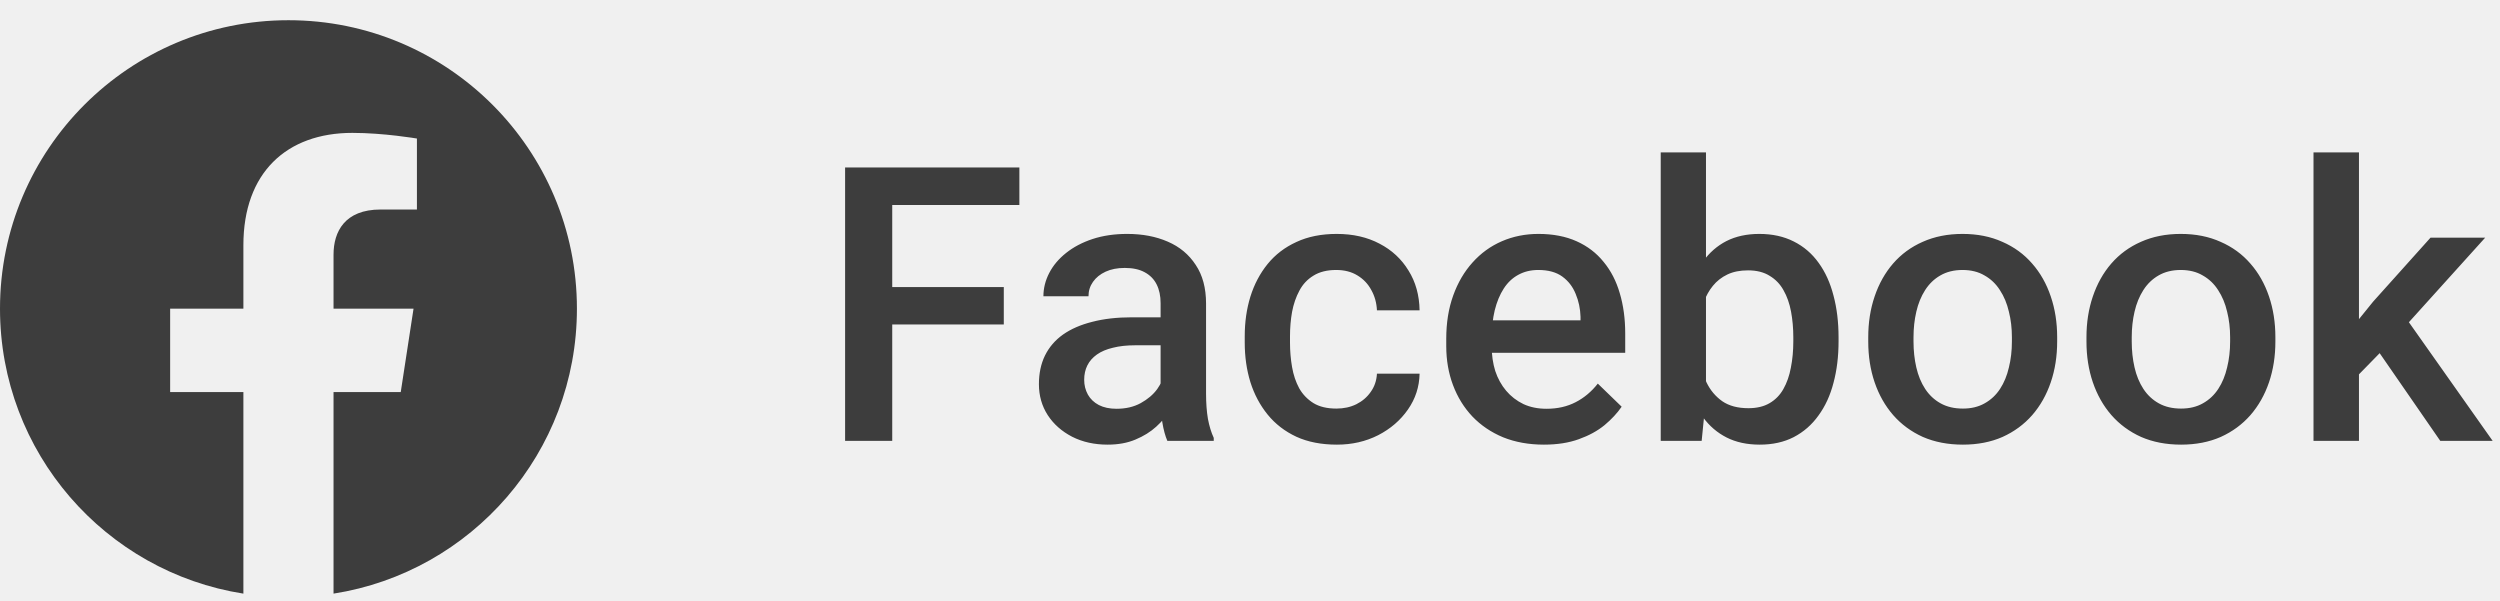
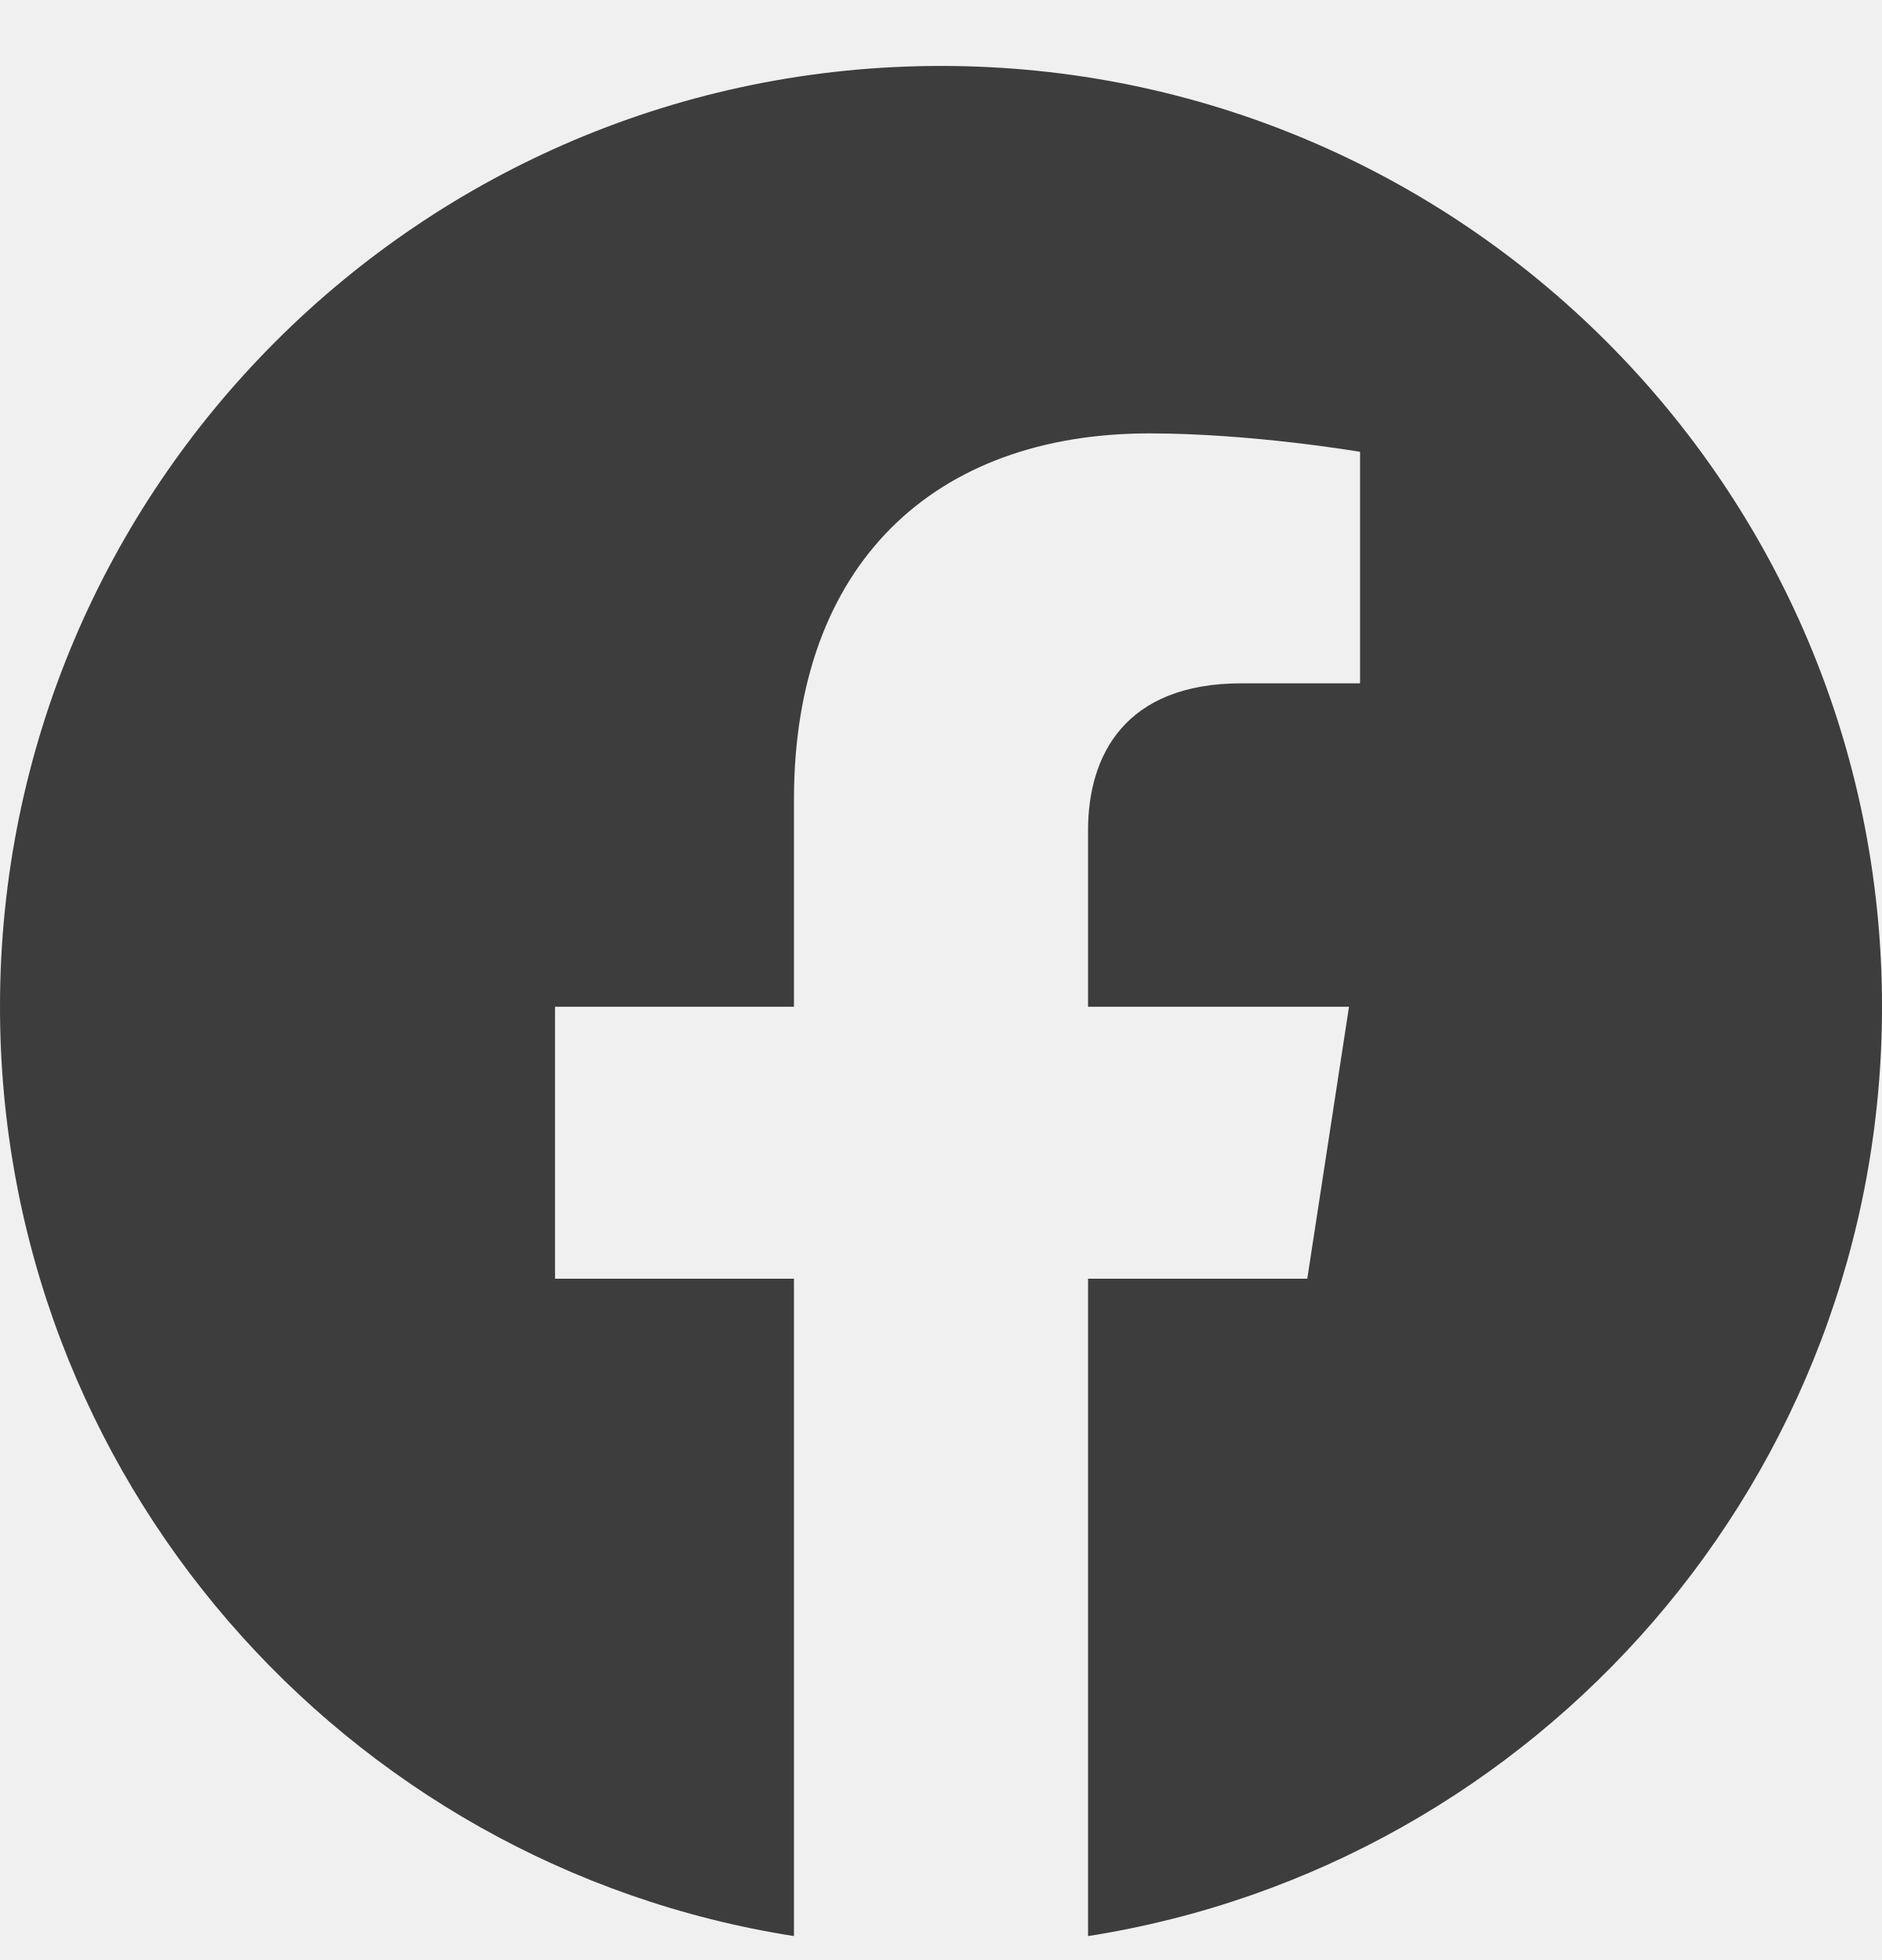
- <svg xmlns="http://www.w3.org/2000/svg" width="104" height="25" viewBox="0 0 104 25" fill="none">
-   <g clipPath="url(#clip0_2644_1766)">
-     <g clipPath="url(#clip1_2644_1766)">
-       <path d="M24 12.841C24 6.213 18.627 0.841 12 0.841C5.373 0.841 0 6.213 0 12.841C0 18.83 4.388 23.795 10.125 24.695V16.31H7.078V12.841H10.125V10.197C10.125 7.19 11.917 5.528 14.658 5.528C15.97 5.528 17.344 5.763 17.344 5.763V8.716H15.831C14.34 8.716 13.875 9.641 13.875 10.591V12.841H17.203L16.671 16.31H13.875V24.695C19.612 23.795 24 18.83 24 12.841Z" fill="#3D3D3D" />
-     </g>
-     <path d="M37.117 6.966V18.341H35.156V6.966H37.117ZM41.758 11.942V13.497H36.617V11.942H41.758ZM42.406 6.966V8.528H36.617V6.966H42.406ZM48.281 16.645V12.614C48.281 12.312 48.227 12.052 48.117 11.833C48.008 11.614 47.841 11.445 47.617 11.325C47.398 11.205 47.122 11.146 46.789 11.146C46.482 11.146 46.216 11.198 45.992 11.302C45.768 11.406 45.594 11.546 45.469 11.724C45.344 11.901 45.281 12.101 45.281 12.325H43.406C43.406 11.992 43.487 11.669 43.648 11.356C43.81 11.044 44.044 10.765 44.352 10.521C44.659 10.276 45.026 10.083 45.453 9.942C45.88 9.802 46.359 9.731 46.891 9.731C47.526 9.731 48.089 9.838 48.578 10.052C49.073 10.265 49.461 10.588 49.742 11.021C50.029 11.448 50.172 11.984 50.172 12.63V16.388C50.172 16.773 50.198 17.119 50.25 17.427C50.307 17.729 50.388 17.992 50.492 18.216V18.341H48.562C48.474 18.138 48.404 17.88 48.352 17.567C48.305 17.25 48.281 16.942 48.281 16.645ZM48.555 13.2L48.57 14.364H47.219C46.87 14.364 46.562 14.398 46.297 14.466C46.031 14.528 45.81 14.622 45.633 14.747C45.456 14.872 45.323 15.023 45.234 15.2C45.146 15.377 45.102 15.578 45.102 15.802C45.102 16.026 45.154 16.231 45.258 16.419C45.362 16.601 45.513 16.744 45.711 16.849C45.914 16.953 46.159 17.005 46.445 17.005C46.831 17.005 47.167 16.927 47.453 16.77C47.745 16.609 47.974 16.414 48.141 16.185C48.307 15.95 48.396 15.729 48.406 15.521L49.016 16.356C48.953 16.57 48.846 16.799 48.695 17.044C48.544 17.289 48.346 17.523 48.102 17.747C47.862 17.966 47.573 18.145 47.234 18.286C46.901 18.427 46.516 18.497 46.078 18.497C45.526 18.497 45.034 18.388 44.602 18.169C44.169 17.945 43.831 17.645 43.586 17.27C43.341 16.89 43.219 16.461 43.219 15.981C43.219 15.534 43.302 15.138 43.469 14.794C43.641 14.445 43.891 14.153 44.219 13.919C44.552 13.685 44.958 13.508 45.438 13.388C45.917 13.263 46.464 13.2 47.078 13.2H48.555ZM55.594 16.997C55.901 16.997 56.177 16.937 56.422 16.817C56.672 16.692 56.872 16.52 57.023 16.302C57.18 16.083 57.266 15.83 57.281 15.544H59.055C59.044 16.091 58.883 16.588 58.57 17.036C58.258 17.484 57.844 17.841 57.328 18.106C56.812 18.367 56.242 18.497 55.617 18.497C54.971 18.497 54.409 18.388 53.93 18.169C53.45 17.945 53.052 17.638 52.734 17.247C52.417 16.856 52.177 16.406 52.016 15.896C51.859 15.385 51.781 14.838 51.781 14.255V13.981C51.781 13.398 51.859 12.851 52.016 12.341C52.177 11.825 52.417 11.372 52.734 10.981C53.052 10.591 53.45 10.286 53.93 10.067C54.409 9.843 54.969 9.731 55.609 9.731C56.286 9.731 56.88 9.867 57.391 10.138C57.901 10.403 58.302 10.776 58.594 11.255C58.891 11.729 59.044 12.281 59.055 12.911H57.281C57.266 12.599 57.188 12.317 57.047 12.067C56.911 11.812 56.719 11.609 56.469 11.458C56.224 11.307 55.93 11.231 55.586 11.231C55.206 11.231 54.891 11.31 54.641 11.466C54.391 11.617 54.195 11.825 54.055 12.091C53.914 12.351 53.812 12.646 53.75 12.974C53.693 13.296 53.664 13.633 53.664 13.981V14.255C53.664 14.604 53.693 14.942 53.75 15.271C53.807 15.599 53.906 15.893 54.047 16.153C54.193 16.409 54.391 16.614 54.641 16.77C54.891 16.922 55.208 16.997 55.594 16.997ZM64.227 18.497C63.602 18.497 63.036 18.395 62.531 18.192C62.031 17.984 61.604 17.695 61.25 17.325C60.901 16.955 60.633 16.52 60.445 16.02C60.258 15.521 60.164 14.981 60.164 14.403V14.091C60.164 13.429 60.26 12.83 60.453 12.294C60.646 11.758 60.914 11.299 61.258 10.919C61.602 10.534 62.008 10.239 62.477 10.036C62.945 9.833 63.453 9.731 64 9.731C64.604 9.731 65.133 9.833 65.586 10.036C66.039 10.239 66.414 10.526 66.711 10.896C67.013 11.26 67.237 11.695 67.383 12.2C67.534 12.705 67.609 13.263 67.609 13.872V14.677H61.078V13.325H65.75V13.177C65.74 12.838 65.672 12.521 65.547 12.224C65.427 11.927 65.242 11.687 64.992 11.505C64.742 11.323 64.409 11.231 63.992 11.231C63.68 11.231 63.401 11.299 63.156 11.435C62.917 11.565 62.716 11.755 62.555 12.005C62.393 12.255 62.268 12.557 62.18 12.911C62.096 13.26 62.055 13.653 62.055 14.091V14.403C62.055 14.773 62.104 15.117 62.203 15.435C62.307 15.747 62.458 16.02 62.656 16.255C62.854 16.489 63.094 16.674 63.375 16.81C63.656 16.94 63.977 17.005 64.336 17.005C64.789 17.005 65.193 16.914 65.547 16.731C65.901 16.549 66.208 16.291 66.469 15.958L67.461 16.919C67.279 17.185 67.042 17.44 66.75 17.685C66.458 17.924 66.102 18.119 65.68 18.27C65.263 18.422 64.779 18.497 64.227 18.497ZM69.086 6.341H70.969V16.536L70.789 18.341H69.086V6.341ZM76.484 14.036V14.2C76.484 14.825 76.414 15.401 76.273 15.927C76.138 16.448 75.93 16.901 75.648 17.286C75.372 17.672 75.029 17.971 74.617 18.185C74.211 18.393 73.74 18.497 73.203 18.497C72.677 18.497 72.219 18.398 71.828 18.2C71.438 18.002 71.109 17.721 70.844 17.356C70.583 16.992 70.372 16.557 70.211 16.052C70.049 15.546 69.935 14.989 69.867 14.38V13.856C69.935 13.242 70.049 12.685 70.211 12.185C70.372 11.679 70.583 11.245 70.844 10.88C71.109 10.51 71.435 10.226 71.82 10.028C72.211 9.83 72.667 9.731 73.188 9.731C73.729 9.731 74.206 9.836 74.617 10.044C75.034 10.252 75.38 10.549 75.656 10.935C75.932 11.315 76.138 11.768 76.273 12.294C76.414 12.82 76.484 13.401 76.484 14.036ZM74.602 14.2V14.036C74.602 13.656 74.57 13.299 74.508 12.966C74.445 12.627 74.341 12.33 74.195 12.075C74.055 11.82 73.862 11.62 73.617 11.474C73.378 11.323 73.078 11.247 72.719 11.247C72.385 11.247 72.099 11.304 71.859 11.419C71.62 11.534 71.419 11.69 71.258 11.888C71.096 12.086 70.969 12.315 70.875 12.575C70.787 12.836 70.727 13.117 70.695 13.419V14.833C70.742 15.224 70.841 15.583 70.992 15.911C71.148 16.234 71.367 16.494 71.648 16.692C71.93 16.885 72.292 16.981 72.734 16.981C73.083 16.981 73.378 16.911 73.617 16.77C73.857 16.63 74.047 16.435 74.188 16.185C74.333 15.929 74.438 15.633 74.5 15.294C74.568 14.955 74.602 14.591 74.602 14.2ZM77.719 14.208V14.028C77.719 13.419 77.807 12.854 77.984 12.333C78.162 11.807 78.417 11.351 78.75 10.966C79.088 10.575 79.5 10.273 79.984 10.06C80.474 9.841 81.026 9.731 81.641 9.731C82.26 9.731 82.812 9.841 83.297 10.06C83.787 10.273 84.201 10.575 84.539 10.966C84.878 11.351 85.135 11.807 85.312 12.333C85.49 12.854 85.578 13.419 85.578 14.028V14.208C85.578 14.817 85.49 15.383 85.312 15.903C85.135 16.424 84.878 16.88 84.539 17.27C84.201 17.656 83.789 17.958 83.305 18.177C82.82 18.39 82.271 18.497 81.656 18.497C81.037 18.497 80.482 18.39 79.992 18.177C79.508 17.958 79.096 17.656 78.758 17.27C78.419 16.88 78.162 16.424 77.984 15.903C77.807 15.383 77.719 14.817 77.719 14.208ZM79.602 14.028V14.208C79.602 14.588 79.641 14.948 79.719 15.286C79.797 15.625 79.919 15.921 80.086 16.177C80.253 16.432 80.466 16.633 80.727 16.778C80.987 16.924 81.297 16.997 81.656 16.997C82.005 16.997 82.307 16.924 82.562 16.778C82.823 16.633 83.037 16.432 83.203 16.177C83.37 15.921 83.492 15.625 83.57 15.286C83.654 14.948 83.695 14.588 83.695 14.208V14.028C83.695 13.653 83.654 13.299 83.57 12.966C83.492 12.627 83.367 12.328 83.195 12.067C83.029 11.807 82.815 11.604 82.555 11.458C82.299 11.307 81.995 11.231 81.641 11.231C81.287 11.231 80.979 11.307 80.719 11.458C80.463 11.604 80.253 11.807 80.086 12.067C79.919 12.328 79.797 12.627 79.719 12.966C79.641 13.299 79.602 13.653 79.602 14.028ZM86.797 14.208V14.028C86.797 13.419 86.885 12.854 87.062 12.333C87.24 11.807 87.495 11.351 87.828 10.966C88.167 10.575 88.578 10.273 89.062 10.06C89.552 9.841 90.104 9.731 90.719 9.731C91.338 9.731 91.891 9.841 92.375 10.06C92.865 10.273 93.279 10.575 93.617 10.966C93.956 11.351 94.213 11.807 94.391 12.333C94.568 12.854 94.656 13.419 94.656 14.028V14.208C94.656 14.817 94.568 15.383 94.391 15.903C94.213 16.424 93.956 16.88 93.617 17.27C93.279 17.656 92.867 17.958 92.383 18.177C91.898 18.39 91.349 18.497 90.734 18.497C90.115 18.497 89.56 18.39 89.07 18.177C88.586 17.958 88.174 17.656 87.836 17.27C87.497 16.88 87.24 16.424 87.062 15.903C86.885 15.383 86.797 14.817 86.797 14.208ZM88.68 14.028V14.208C88.68 14.588 88.719 14.948 88.797 15.286C88.875 15.625 88.997 15.921 89.164 16.177C89.331 16.432 89.544 16.633 89.805 16.778C90.065 16.924 90.375 16.997 90.734 16.997C91.083 16.997 91.385 16.924 91.641 16.778C91.901 16.633 92.115 16.432 92.281 16.177C92.448 15.921 92.57 15.625 92.648 15.286C92.732 14.948 92.773 14.588 92.773 14.208V14.028C92.773 13.653 92.732 13.299 92.648 12.966C92.57 12.627 92.445 12.328 92.273 12.067C92.107 11.807 91.893 11.604 91.633 11.458C91.378 11.307 91.073 11.231 90.719 11.231C90.365 11.231 90.057 11.307 89.797 11.458C89.542 11.604 89.331 11.807 89.164 12.067C88.997 12.328 88.875 12.627 88.797 12.966C88.719 13.299 88.68 13.653 88.68 14.028ZM98.133 6.341V18.341H96.242V6.341H98.133ZM103.383 9.888L99.703 13.966L97.688 16.028L97.195 14.435L98.719 12.552L101.109 9.888H103.383ZM101.516 18.341L98.773 14.372L99.961 13.052L103.695 18.341H101.516Z" fill="#3D3D3D" />
+ <svg xmlns="http://www.w3.org/2000/svg" width="24" height="25" viewBox="0 0 24 25" fill="none">
+   <g clipPath="url(#clip0_2644_1767)">
+     <path d="M24 12.841C24 6.213 18.627 0.841 12 0.841C5.373 0.841 0 6.213 0 12.841C0 18.83 4.388 23.795 10.125 24.695V16.31H7.078V12.841H10.125V10.197C10.125 7.19 11.917 5.528 14.658 5.528C15.97 5.528 17.344 5.763 17.344 5.763V8.716H15.831C14.34 8.716 13.875 9.641 13.875 10.591V12.841H17.203L16.671 16.31H13.875V24.695C19.612 23.795 24 18.83 24 12.841Z" fill="#3D3D3D" />
  </g>
  <defs>
-     <clipPath id="clip0_2644_1766">
-       <rect width="104" height="24" fill="white" transform="translate(0 0.84082)" />
-     </clipPath>
-     <clipPath id="clip1_2644_1766">
+     <clipPath id="clip0_2644_1767">
      <rect width="24" height="24" fill="white" transform="translate(0 0.84082)" />
    </clipPath>
  </defs>
</svg>
